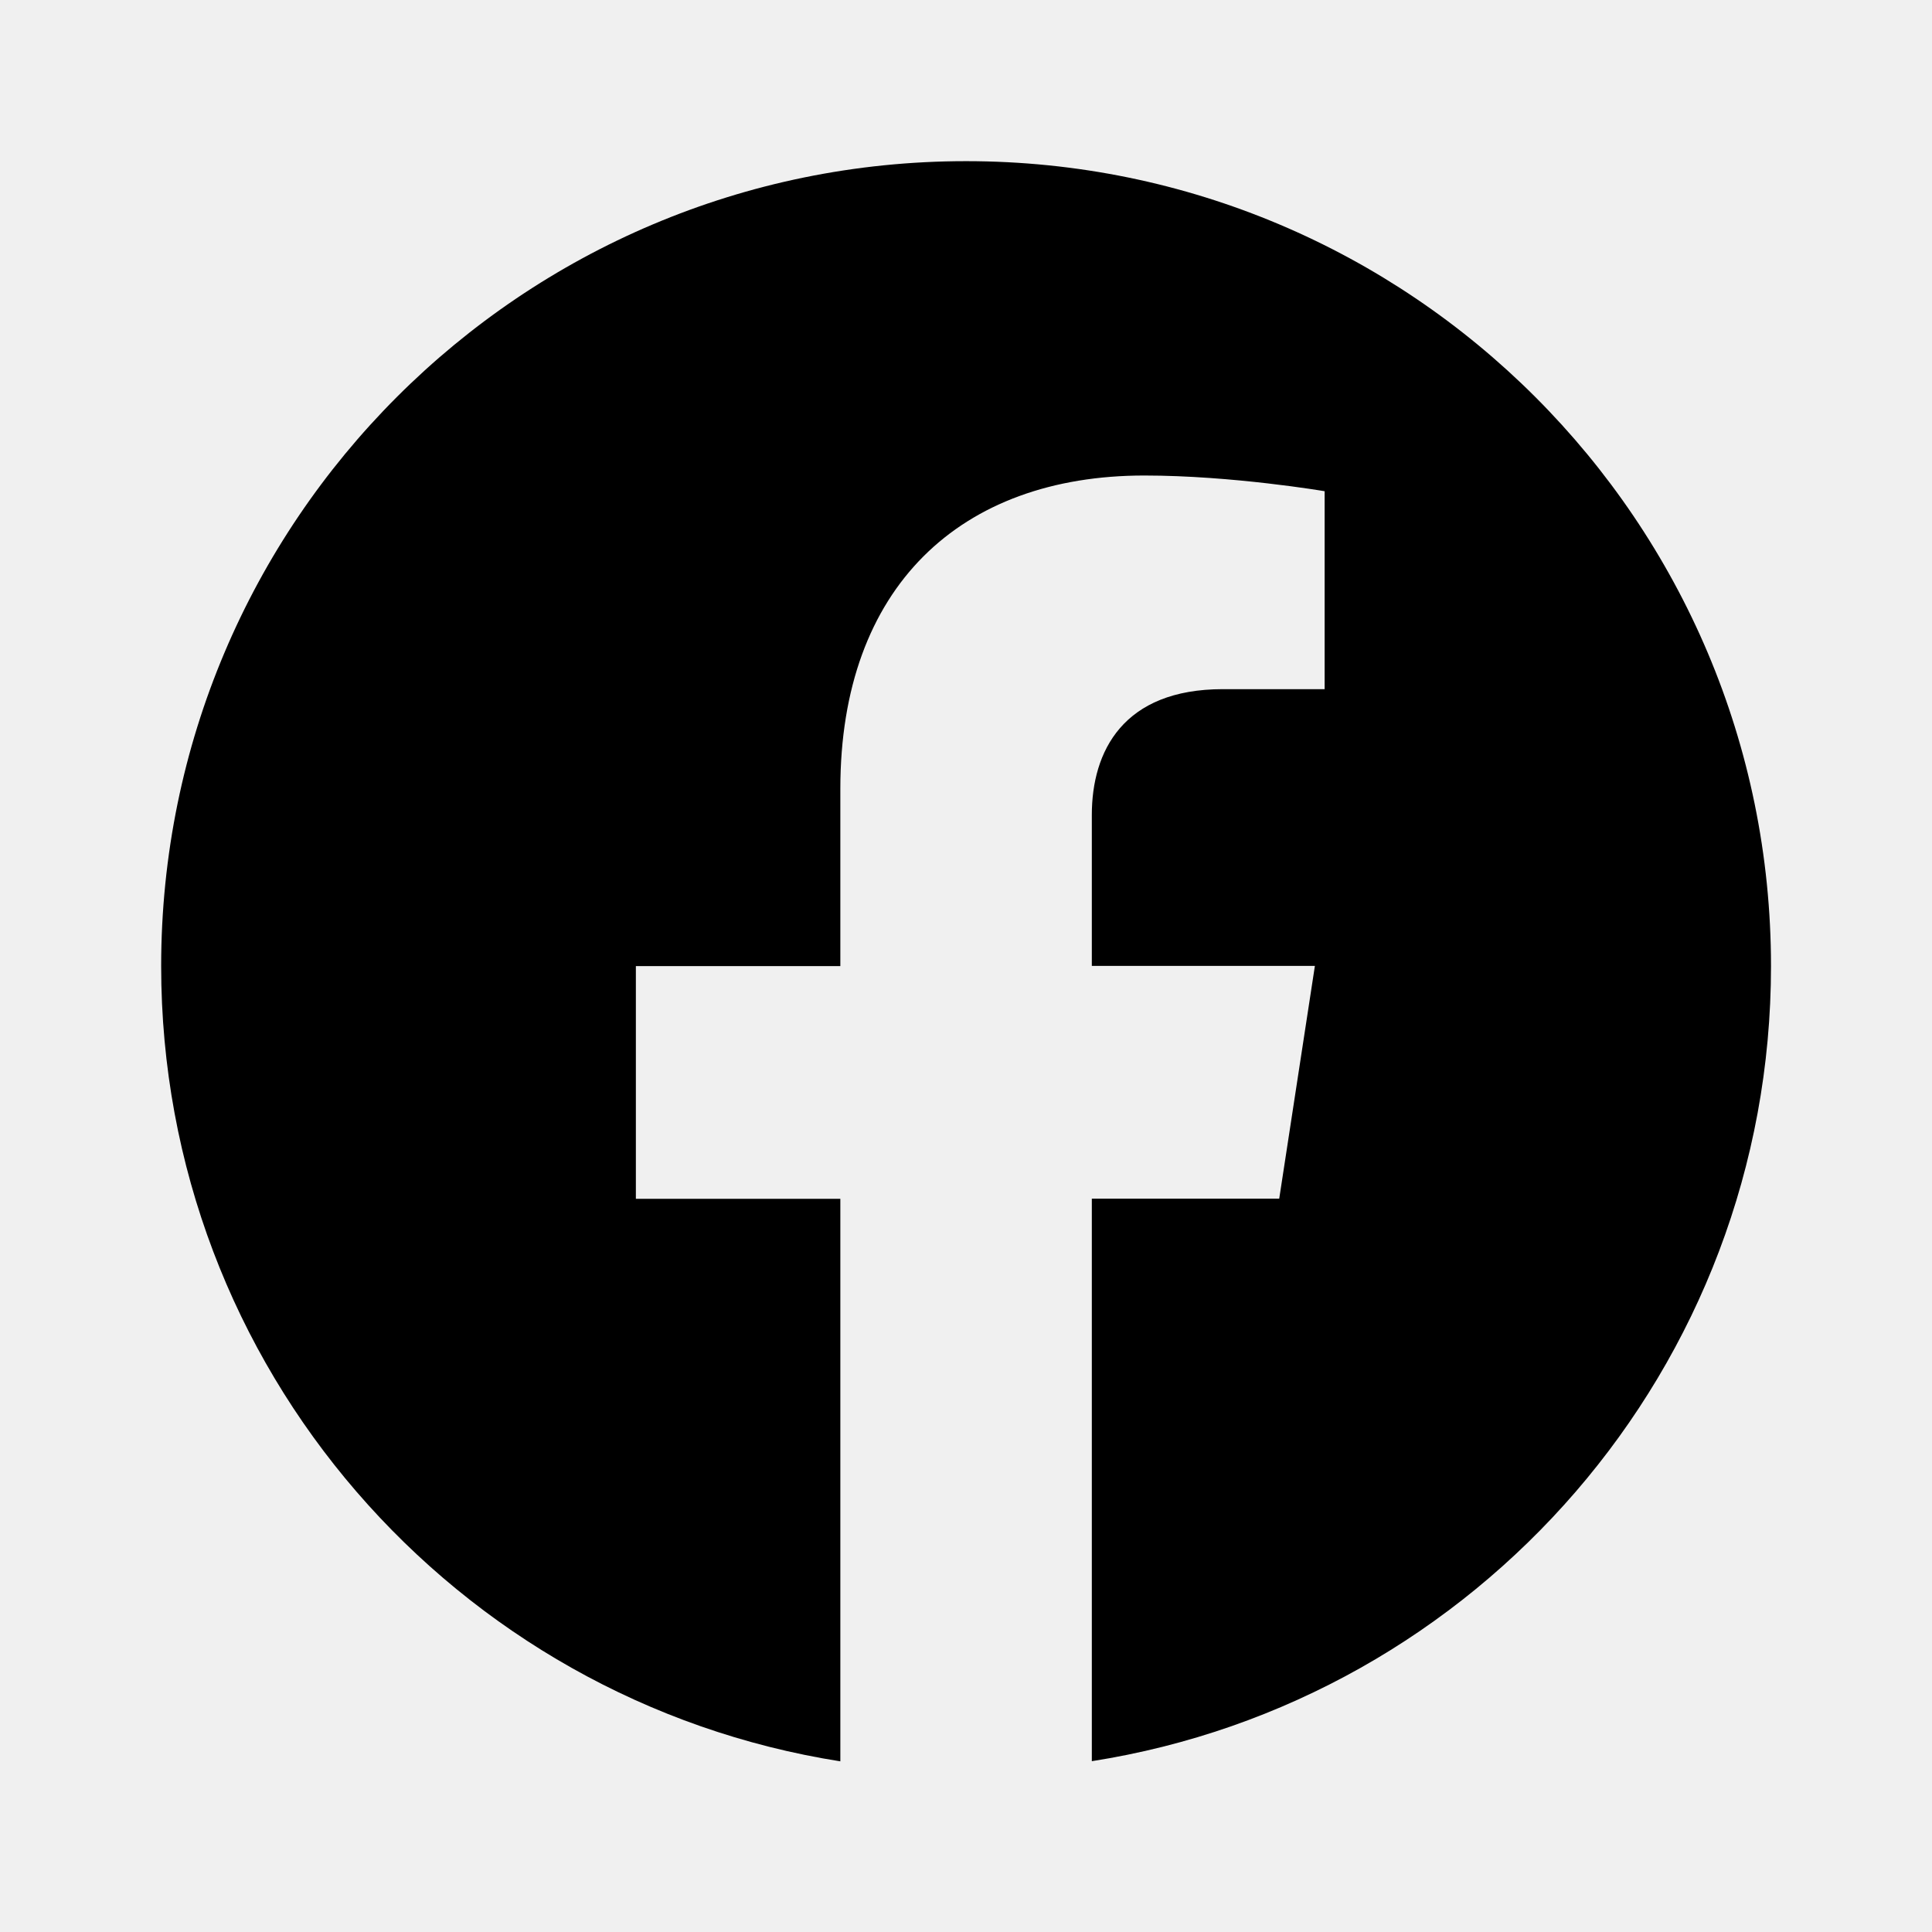
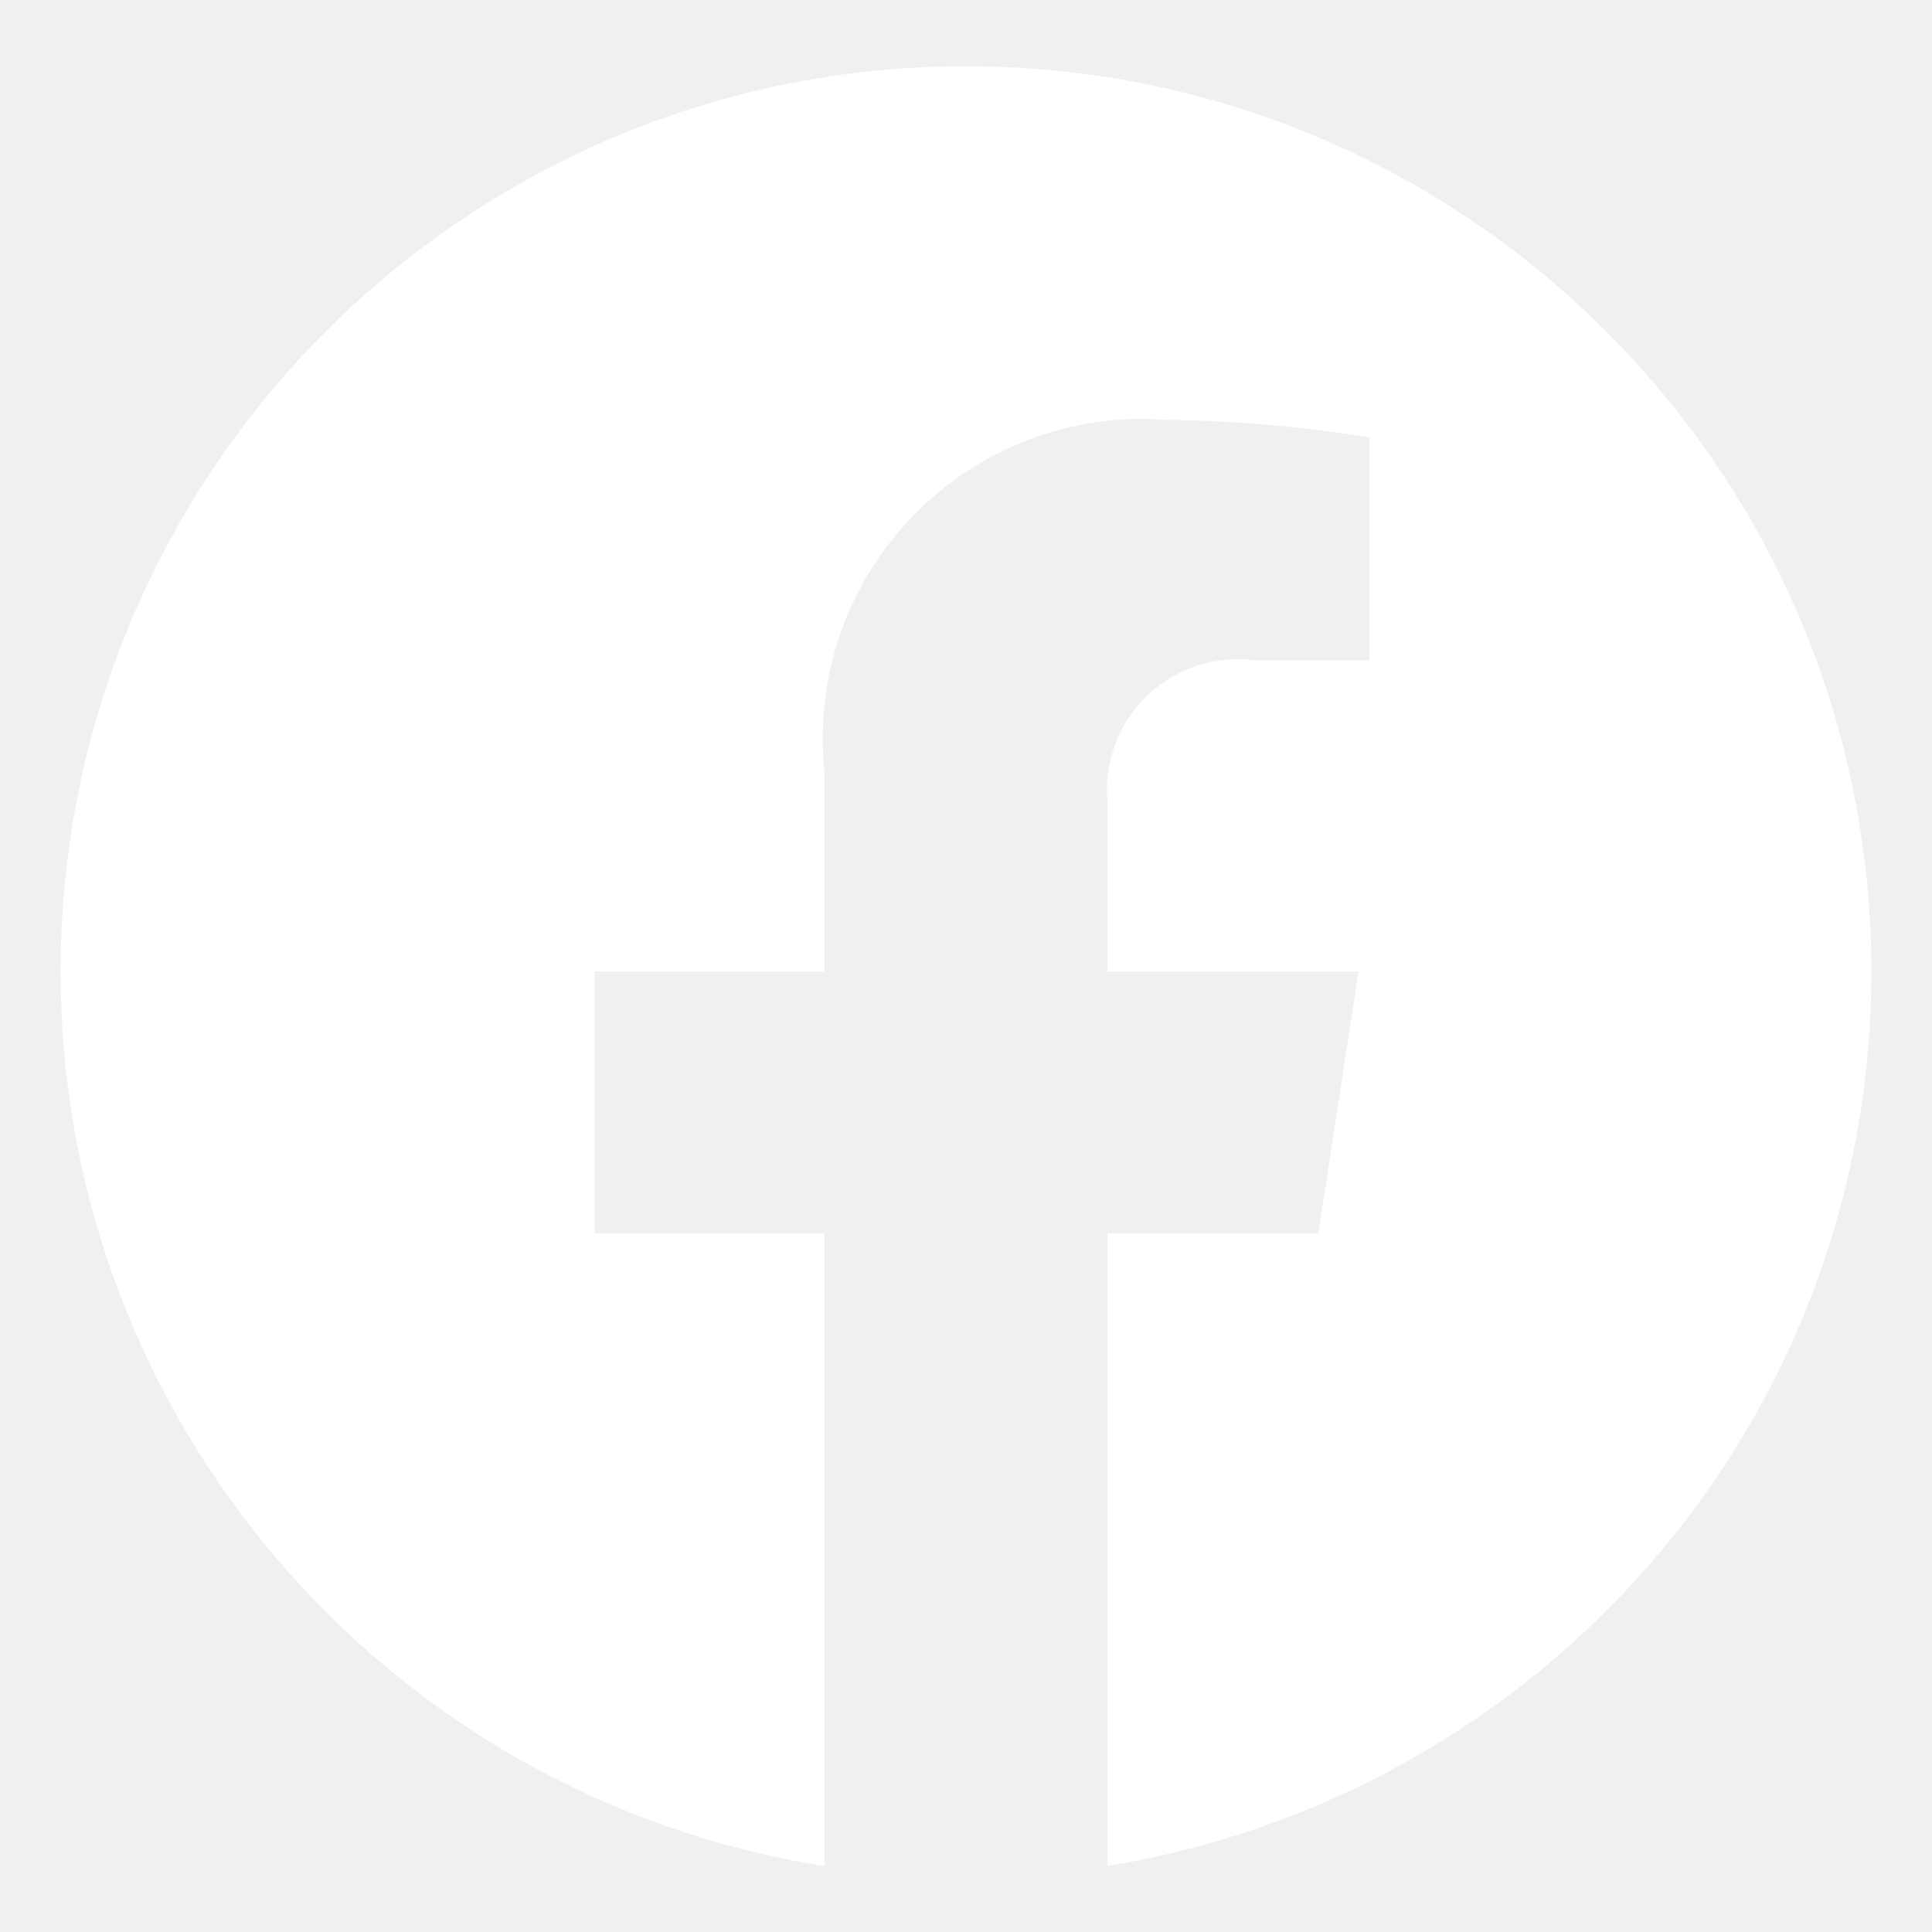
- <svg xmlns="http://www.w3.org/2000/svg" fill="#000000" width="800px" height="800px" viewBox="0 0 24 24">
-   <path d="M12.001 2.002c-5.522 0-9.999 4.477-9.999 9.999 0 4.99 3.656 9.126 8.437 9.879v-6.988h-2.54v-2.891h2.54V9.798c0-2.508 1.493-3.891 3.776-3.891 1.094 0 2.24.195 2.24.195v2.459h-1.264c-1.24 0-1.628.772-1.628 1.563v1.875h2.771l-.443 2.891h-2.328v6.988C18.344 21.129 22 16.992 22 12.001c0-5.522-4.477-9.999-9.999-9.999z" />
+ <svg xmlns="http://www.w3.org/2000/svg" fill="#fff" width="800px" height="800px" viewBox="0 0 32 32" version="1.1">
+   <path d="M30.996 16.091c-0.001-8.281-6.714-14.994-14.996-14.994s-14.996 6.714-14.996 14.996c0 7.455 5.44 13.639 12.566 14.8l0.086 0.012v-10.478h-3.808v-4.336h3.808v-3.302c-0.019-0.167-0.029-0.361-0.029-0.557 0-2.923 2.37-5.293 5.293-5.293 0.141 0 0.281 0.006 0.42 0.016l-0.018-0.001c1.199 0.017 2.359 0.123 3.491 0.312l-0.134-0.019v3.69h-1.892c-0.086-0.012-0.185-0.019-0.285-0.019-1.197 0-2.168 0.97-2.168 2.168 0 0.068 0.003 0.135 0.009 0.202l-0.001-0.009v2.812h4.159l-0.665 4.336h-3.494v10.478c7.213-1.174 12.653-7.359 12.654-14.814v-0z" />
</svg>
